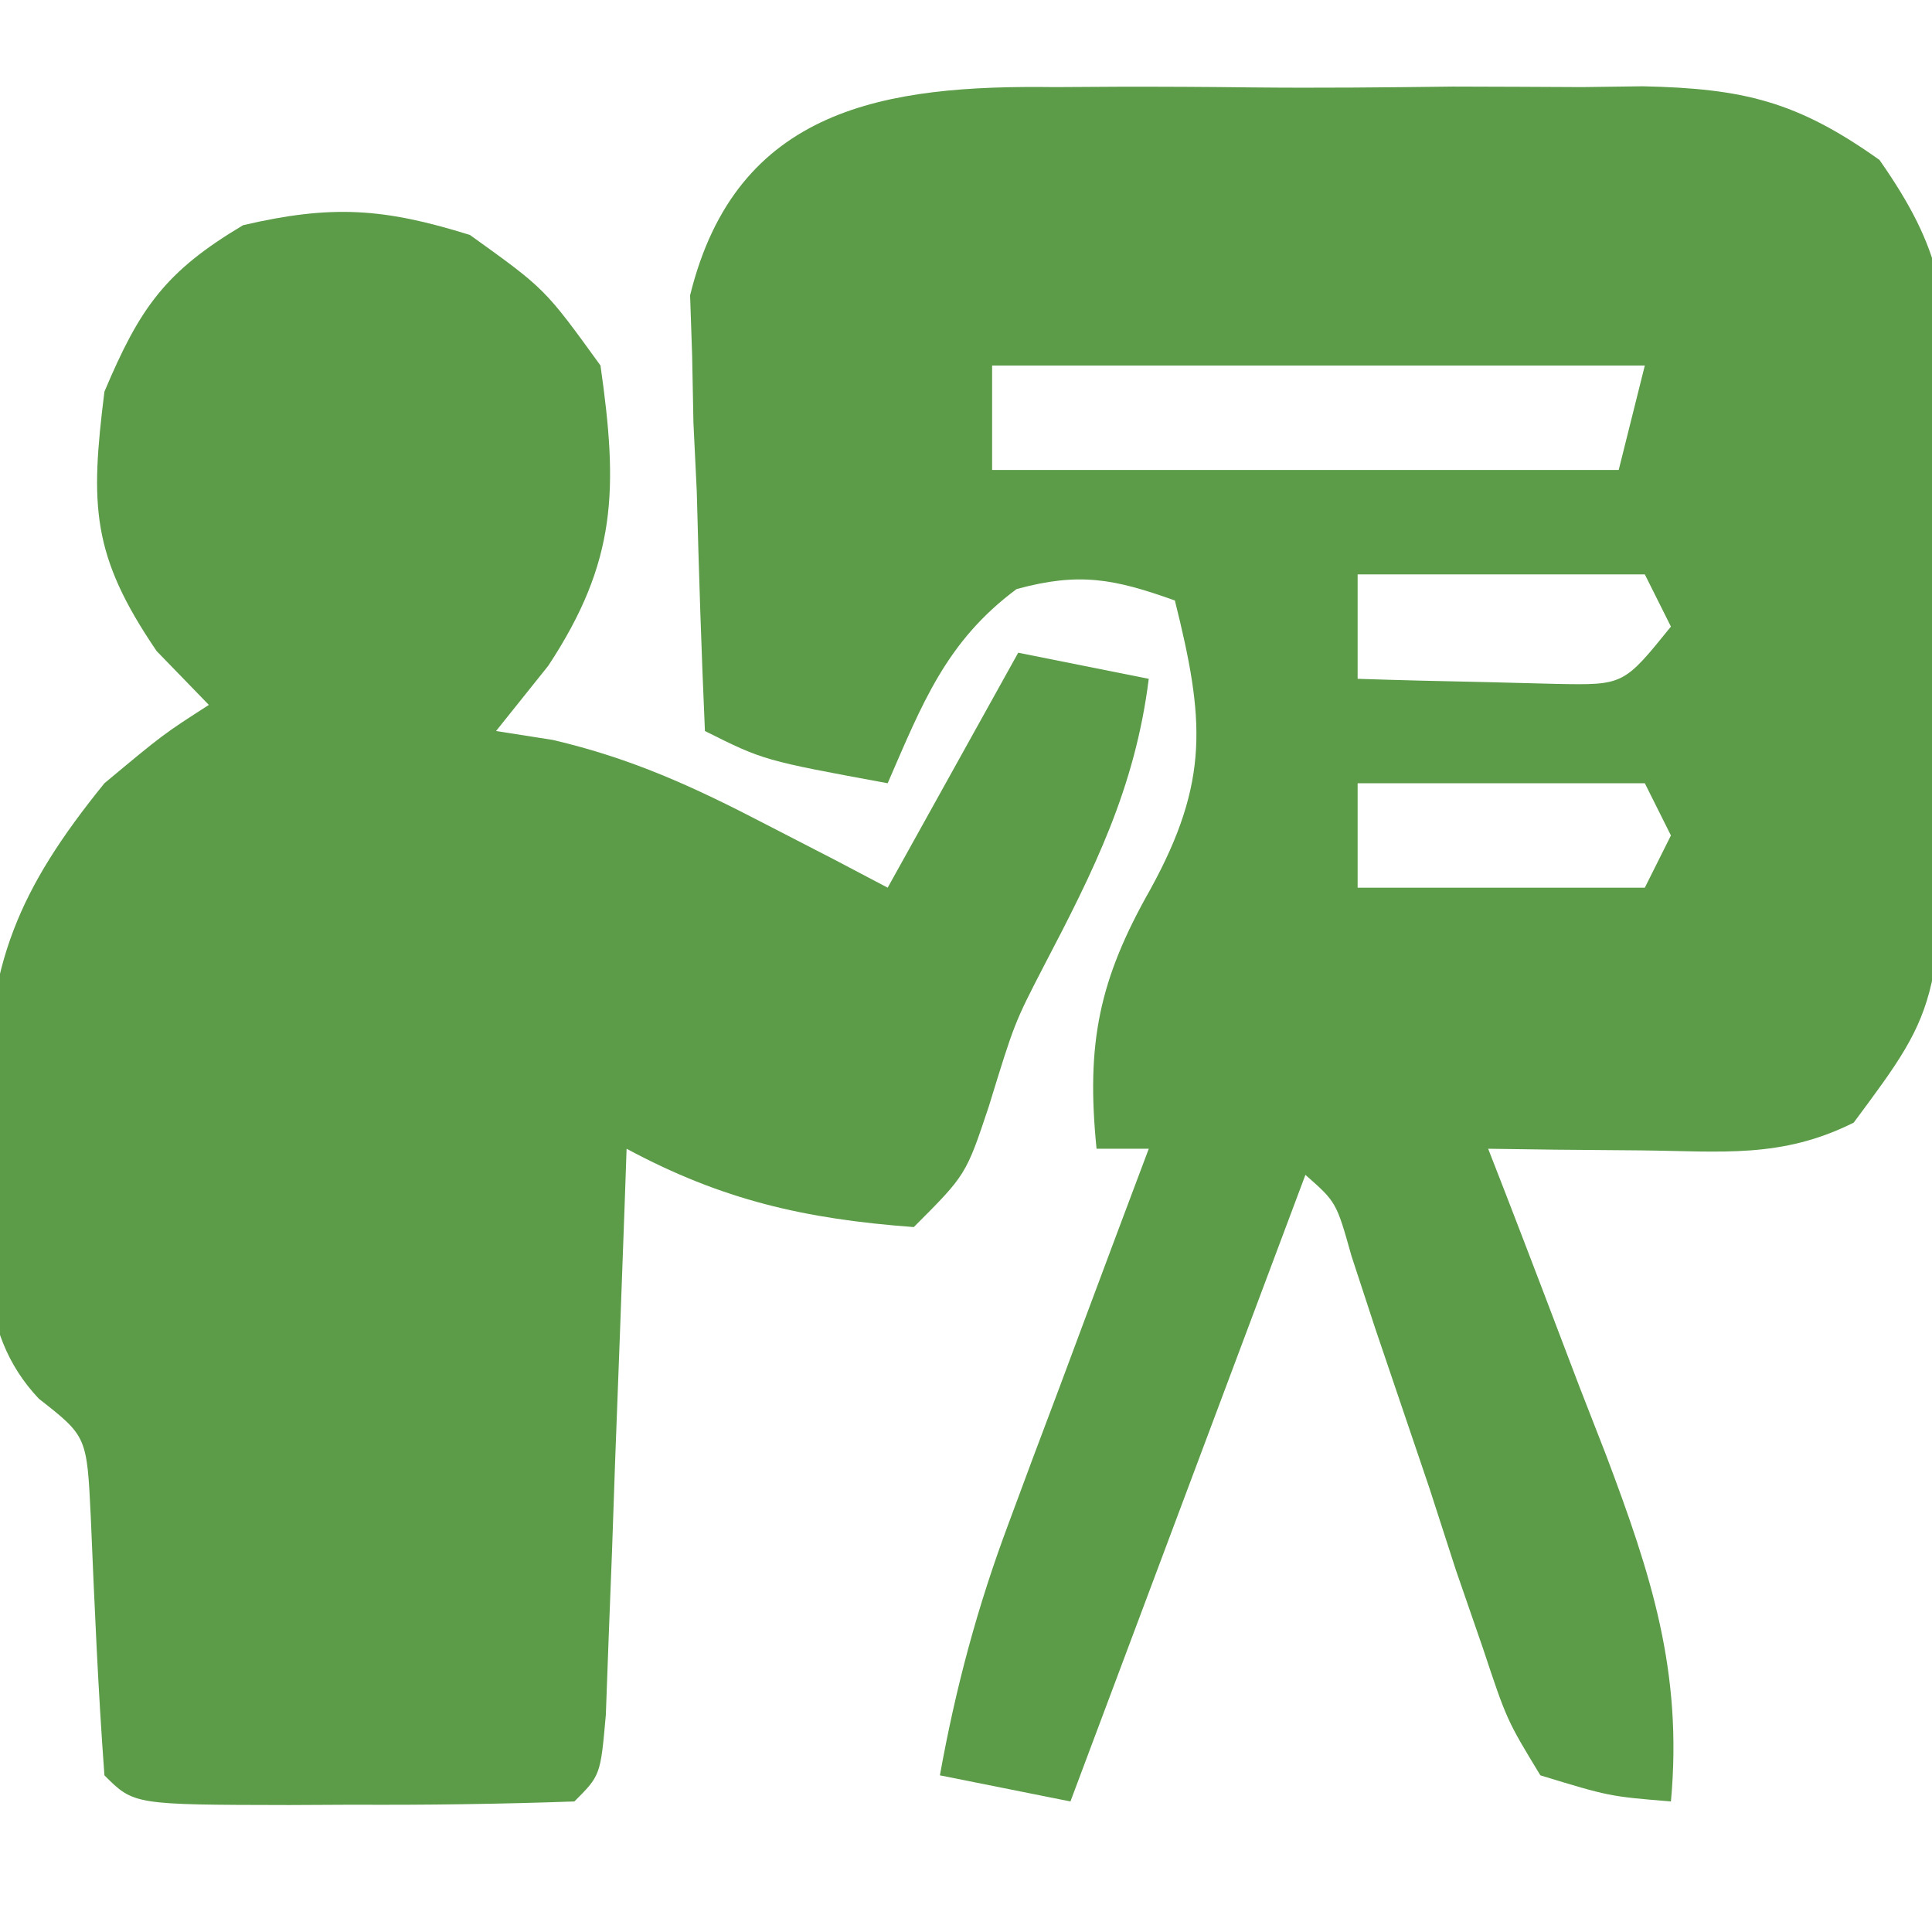
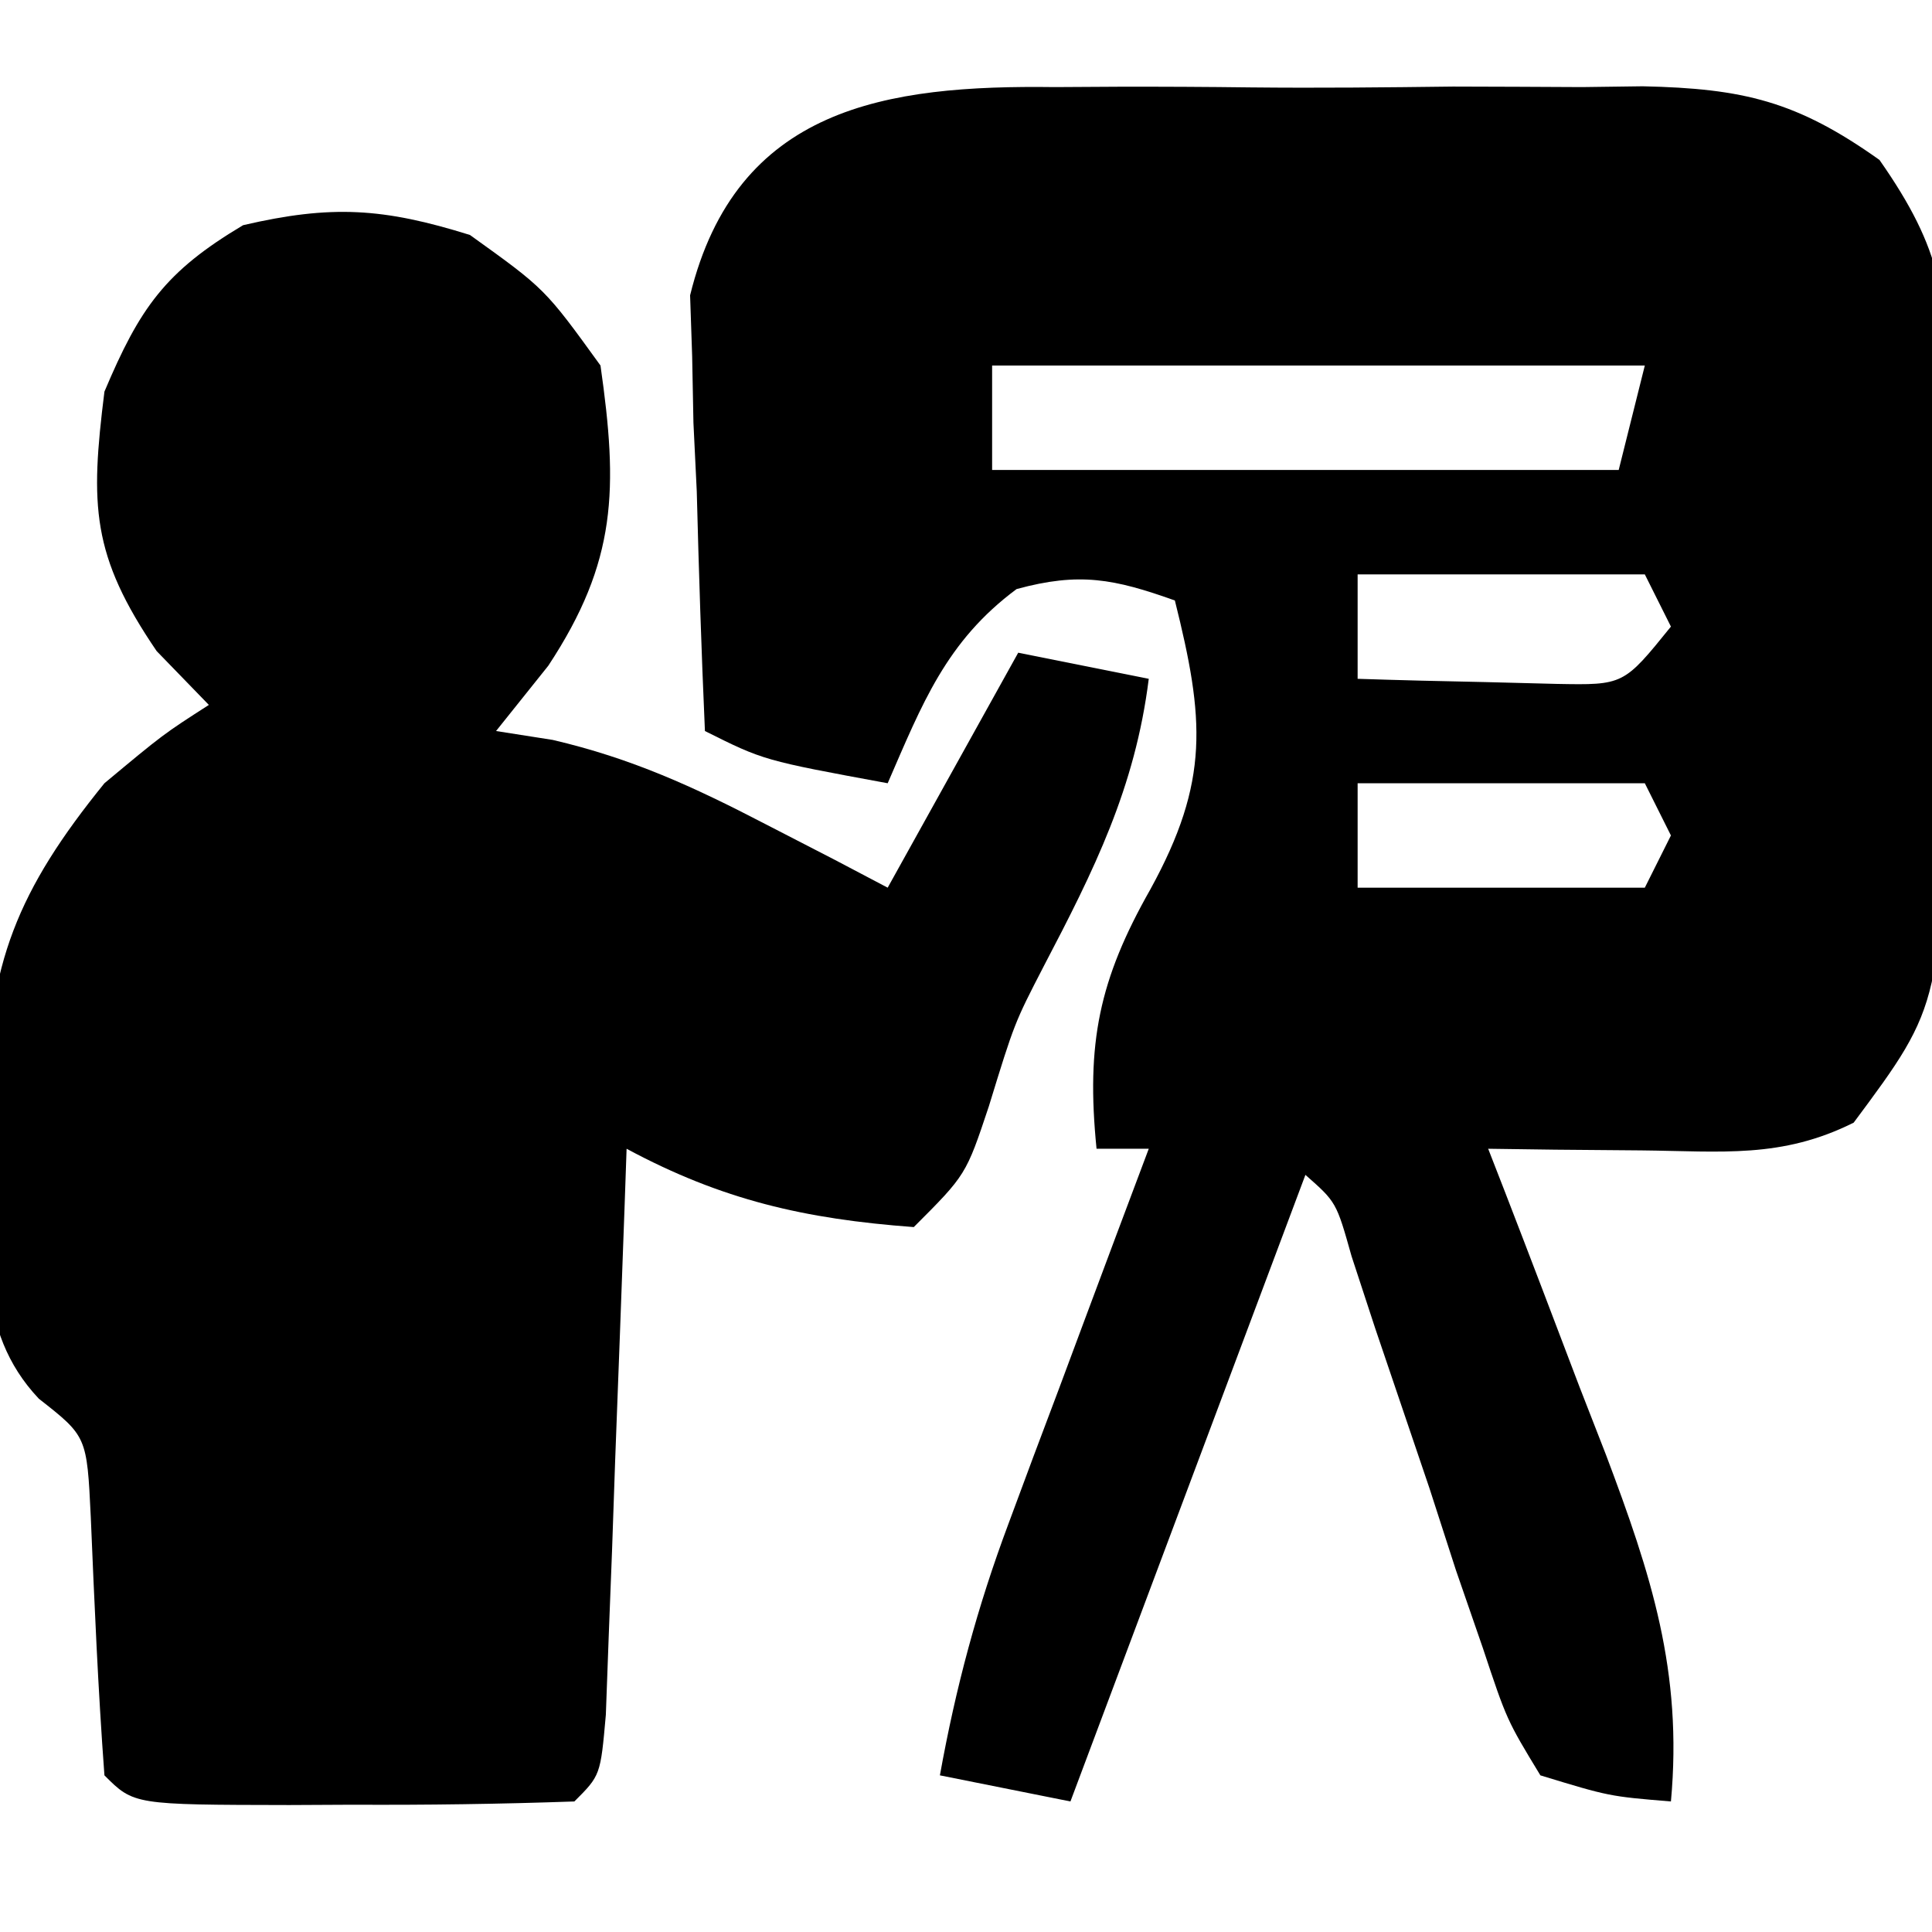
<svg xmlns="http://www.w3.org/2000/svg" version="1.1" width="74" height="74">
-   <path d="M0 0 C1.203 -0.007 1.203 -0.007 2.431 -0.014 C4.122 -0.018 5.813 -0.009 7.504 0.012 C10.086 0.039 12.664 0.012 15.246 -0.02 C16.893 -0.016 18.54 -0.01 20.188 0 C20.955 -0.01 21.723 -0.02 22.514 -0.031 C26.367 0.053 28.418 0.539 31.582 2.79 C34.012 6.262 34.213 8.112 34.188 12.32 C34.185 13.59 34.182 14.86 34.18 16.168 C34.137 18.146 34.137 18.146 34.094 20.164 C34.098 22.142 34.098 22.142 34.102 24.16 C33.991 35.095 33.991 35.095 30.594 39.664 C27.829 41.046 25.548 40.759 22.469 40.727 C21.373 40.718 20.277 40.709 19.148 40.699 C18.305 40.688 17.462 40.676 16.594 40.664 C16.912 41.48 16.912 41.48 17.236 42.313 C18.199 44.801 19.147 47.295 20.094 49.789 C20.428 50.645 20.761 51.501 21.105 52.383 C22.832 56.964 24.051 60.682 23.594 65.664 C21.231 65.469 21.231 65.469 18.594 64.664 C17.308 62.547 17.308 62.547 16.391 59.789 C16.05 58.804 15.71 57.819 15.359 56.805 C15.024 55.768 14.689 54.732 14.344 53.664 C13.653 51.622 12.96 49.58 12.266 47.539 C11.968 46.629 11.669 45.719 11.362 44.781 C10.779 42.708 10.779 42.708 9.594 41.664 C6.624 49.584 3.654 57.504 0.594 65.664 C-1.056 65.334 -2.706 65.004 -4.406 64.664 C-3.801 61.305 -2.973 58.215 -1.777 55.02 C-1.465 54.178 -1.152 53.337 -0.83 52.471 C-0.505 51.606 -0.179 50.742 0.156 49.852 C0.486 48.968 0.815 48.084 1.154 47.174 C1.964 45.003 2.777 42.833 3.594 40.664 C2.934 40.664 2.274 40.664 1.594 40.664 C1.189 36.617 1.69 34.192 3.656 30.727 C5.935 26.577 5.727 24.199 4.594 19.664 C2.268 18.834 0.938 18.57 -1.469 19.227 C-4.169 21.23 -5.085 23.625 -6.406 26.664 C-11.156 25.789 -11.156 25.789 -13.406 24.664 C-13.542 21.6 -13.64 18.542 -13.719 15.477 C-13.761 14.612 -13.803 13.748 -13.846 12.857 C-13.862 12.016 -13.878 11.175 -13.895 10.309 C-13.921 9.539 -13.947 8.769 -13.974 7.976 C-12.202 0.761 -6.472 -0.085 0 0 Z M-2.406 10.664 C-2.406 11.984 -2.406 13.304 -2.406 14.664 C5.514 14.664 13.434 14.664 21.594 14.664 C21.924 13.344 22.254 12.024 22.594 10.664 C14.344 10.664 6.094 10.664 -2.406 10.664 Z M11.594 18.664 C11.594 19.984 11.594 21.304 11.594 22.664 C13.218 22.718 14.844 22.757 16.469 22.789 C17.374 22.812 18.279 22.835 19.211 22.859 C21.782 22.907 21.782 22.907 23.594 20.664 C23.264 20.004 22.934 19.344 22.594 18.664 C18.964 18.664 15.334 18.664 11.594 18.664 Z M11.594 26.664 C11.594 27.984 11.594 29.304 11.594 30.664 C15.224 30.664 18.854 30.664 22.594 30.664 C22.924 30.004 23.254 29.344 23.594 28.664 C23.264 28.004 22.934 27.344 22.594 26.664 C18.964 26.664 15.334 26.664 11.594 26.664 Z " fill="#5C9C48" transform="translate(40.40625,3.335938)" />
-   <path d="M0 0 C2.875 2.062 2.875 2.062 5 5 C5.675 9.727 5.637 12.501 3 16.5 C2.01 17.738 2.01 17.738 1 19 C2.073 19.168 2.073 19.168 3.168 19.34 C6.191 20.045 8.563 21.133 11.312 22.562 C12.196 23.018 13.079 23.473 13.988 23.941 C14.652 24.291 15.316 24.64 16 25 C18.475 20.545 18.475 20.545 21 16 C22.65 16.33 24.3 16.66 26 17 C25.478 21.177 23.903 24.332 21.98 28.004 C20.856 30.181 20.856 30.181 19.875 33.375 C19 36 19 36 17 38 C12.83 37.691 9.659 36.967 6 35 C5.975 35.722 5.95 36.444 5.924 37.187 C5.808 40.438 5.686 43.687 5.562 46.938 C5.523 48.074 5.484 49.21 5.443 50.381 C5.401 51.46 5.36 52.54 5.316 53.652 C5.28 54.653 5.243 55.653 5.205 56.683 C5 59 5 59 4 60 C1.157 60.1 -1.657 60.139 -4.5 60.125 C-5.298 60.129 -6.096 60.133 -6.918 60.137 C-12.873 60.127 -12.873 60.127 -14 59 C-14.245 55.702 -14.384 52.405 -14.523 49.102 C-14.672 46.017 -14.672 46.017 -16.512 44.574 C-19.003 41.939 -18.472 38.621 -18.438 35.188 C-18.467 34.139 -18.467 34.139 -18.498 33.068 C-18.493 27.95 -17.307 25.078 -14 21 C-11.75 19.125 -11.75 19.125 -10 18 C-10.66 17.319 -11.32 16.639 -12 15.938 C-14.501 12.264 -14.546 10.369 -14 6 C-12.647 2.796 -11.677 1.403 -8.688 -0.375 C-5.307 -1.161 -3.322 -1.038 0 0 Z " fill="#5C9C48" transform="translate(18,9)" />
+   <path d="M0 0 C1.203 -0.007 1.203 -0.007 2.431 -0.014 C4.122 -0.018 5.813 -0.009 7.504 0.012 C10.086 0.039 12.664 0.012 15.246 -0.02 C16.893 -0.016 18.54 -0.01 20.188 0 C20.955 -0.01 21.723 -0.02 22.514 -0.031 C26.367 0.053 28.418 0.539 31.582 2.79 C34.012 6.262 34.213 8.112 34.188 12.32 C34.185 13.59 34.182 14.86 34.18 16.168 C34.137 18.146 34.137 18.146 34.094 20.164 C34.098 22.142 34.098 22.142 34.102 24.16 C33.991 35.095 33.991 35.095 30.594 39.664 C27.829 41.046 25.548 40.759 22.469 40.727 C21.373 40.718 20.277 40.709 19.148 40.699 C18.305 40.688 17.462 40.676 16.594 40.664 C16.912 41.48 16.912 41.48 17.236 42.313 C18.199 44.801 19.147 47.295 20.094 49.789 C20.428 50.645 20.761 51.501 21.105 52.383 C22.832 56.964 24.051 60.682 23.594 65.664 C21.231 65.469 21.231 65.469 18.594 64.664 C17.308 62.547 17.308 62.547 16.391 59.789 C16.05 58.804 15.71 57.819 15.359 56.805 C15.024 55.768 14.689 54.732 14.344 53.664 C13.653 51.622 12.96 49.58 12.266 47.539 C11.968 46.629 11.669 45.719 11.362 44.781 C10.779 42.708 10.779 42.708 9.594 41.664 C6.624 49.584 3.654 57.504 0.594 65.664 C-1.056 65.334 -2.706 65.004 -4.406 64.664 C-3.801 61.305 -2.973 58.215 -1.777 55.02 C-1.465 54.178 -1.152 53.337 -0.83 52.471 C-0.505 51.606 -0.179 50.742 0.156 49.852 C0.486 48.968 0.815 48.084 1.154 47.174 C1.964 45.003 2.777 42.833 3.594 40.664 C2.934 40.664 2.274 40.664 1.594 40.664 C1.189 36.617 1.69 34.192 3.656 30.727 C5.935 26.577 5.727 24.199 4.594 19.664 C2.268 18.834 0.938 18.57 -1.469 19.227 C-4.169 21.23 -5.085 23.625 -6.406 26.664 C-11.156 25.789 -11.156 25.789 -13.406 24.664 C-13.542 21.6 -13.64 18.542 -13.719 15.477 C-13.761 14.612 -13.803 13.748 -13.846 12.857 C-13.862 12.016 -13.878 11.175 -13.895 10.309 C-13.921 9.539 -13.947 8.769 -13.974 7.976 C-12.202 0.761 -6.472 -0.085 0 0 Z M-2.406 10.664 C-2.406 11.984 -2.406 13.304 -2.406 14.664 C5.514 14.664 13.434 14.664 21.594 14.664 C21.924 13.344 22.254 12.024 22.594 10.664 C14.344 10.664 6.094 10.664 -2.406 10.664 Z M11.594 18.664 C11.594 19.984 11.594 21.304 11.594 22.664 C13.218 22.718 14.844 22.757 16.469 22.789 C17.374 22.812 18.279 22.835 19.211 22.859 C21.782 22.907 21.782 22.907 23.594 20.664 C23.264 20.004 22.934 19.344 22.594 18.664 C18.964 18.664 15.334 18.664 11.594 18.664 Z M11.594 26.664 C11.594 27.984 11.594 29.304 11.594 30.664 C15.224 30.664 18.854 30.664 22.594 30.664 C22.924 30.004 23.254 29.344 23.594 28.664 C23.264 28.004 22.934 27.344 22.594 26.664 C18.964 26.664 15.334 26.664 11.594 26.664 Z " fill="#000000" transform="translate(40.40625,3.335938)" />
+   <path d="M0 0 C2.875 2.062 2.875 2.062 5 5 C5.675 9.727 5.637 12.501 3 16.5 C2.01 17.738 2.01 17.738 1 19 C2.073 19.168 2.073 19.168 3.168 19.34 C6.191 20.045 8.563 21.133 11.312 22.562 C12.196 23.018 13.079 23.473 13.988 23.941 C14.652 24.291 15.316 24.64 16 25 C18.475 20.545 18.475 20.545 21 16 C22.65 16.33 24.3 16.66 26 17 C25.478 21.177 23.903 24.332 21.98 28.004 C20.856 30.181 20.856 30.181 19.875 33.375 C19 36 19 36 17 38 C12.83 37.691 9.659 36.967 6 35 C5.975 35.722 5.95 36.444 5.924 37.187 C5.808 40.438 5.686 43.687 5.562 46.938 C5.523 48.074 5.484 49.21 5.443 50.381 C5.401 51.46 5.36 52.54 5.316 53.652 C5.28 54.653 5.243 55.653 5.205 56.683 C5 59 5 59 4 60 C1.157 60.1 -1.657 60.139 -4.5 60.125 C-5.298 60.129 -6.096 60.133 -6.918 60.137 C-12.873 60.127 -12.873 60.127 -14 59 C-14.245 55.702 -14.384 52.405 -14.523 49.102 C-14.672 46.017 -14.672 46.017 -16.512 44.574 C-19.003 41.939 -18.472 38.621 -18.438 35.188 C-18.467 34.139 -18.467 34.139 -18.498 33.068 C-18.493 27.95 -17.307 25.078 -14 21 C-11.75 19.125 -11.75 19.125 -10 18 C-10.66 17.319 -11.32 16.639 -12 15.938 C-14.501 12.264 -14.546 10.369 -14 6 C-12.647 2.796 -11.677 1.403 -8.688 -0.375 C-5.307 -1.161 -3.322 -1.038 0 0 Z " fill="#000000" transform="translate(18,9)" />
</svg>
